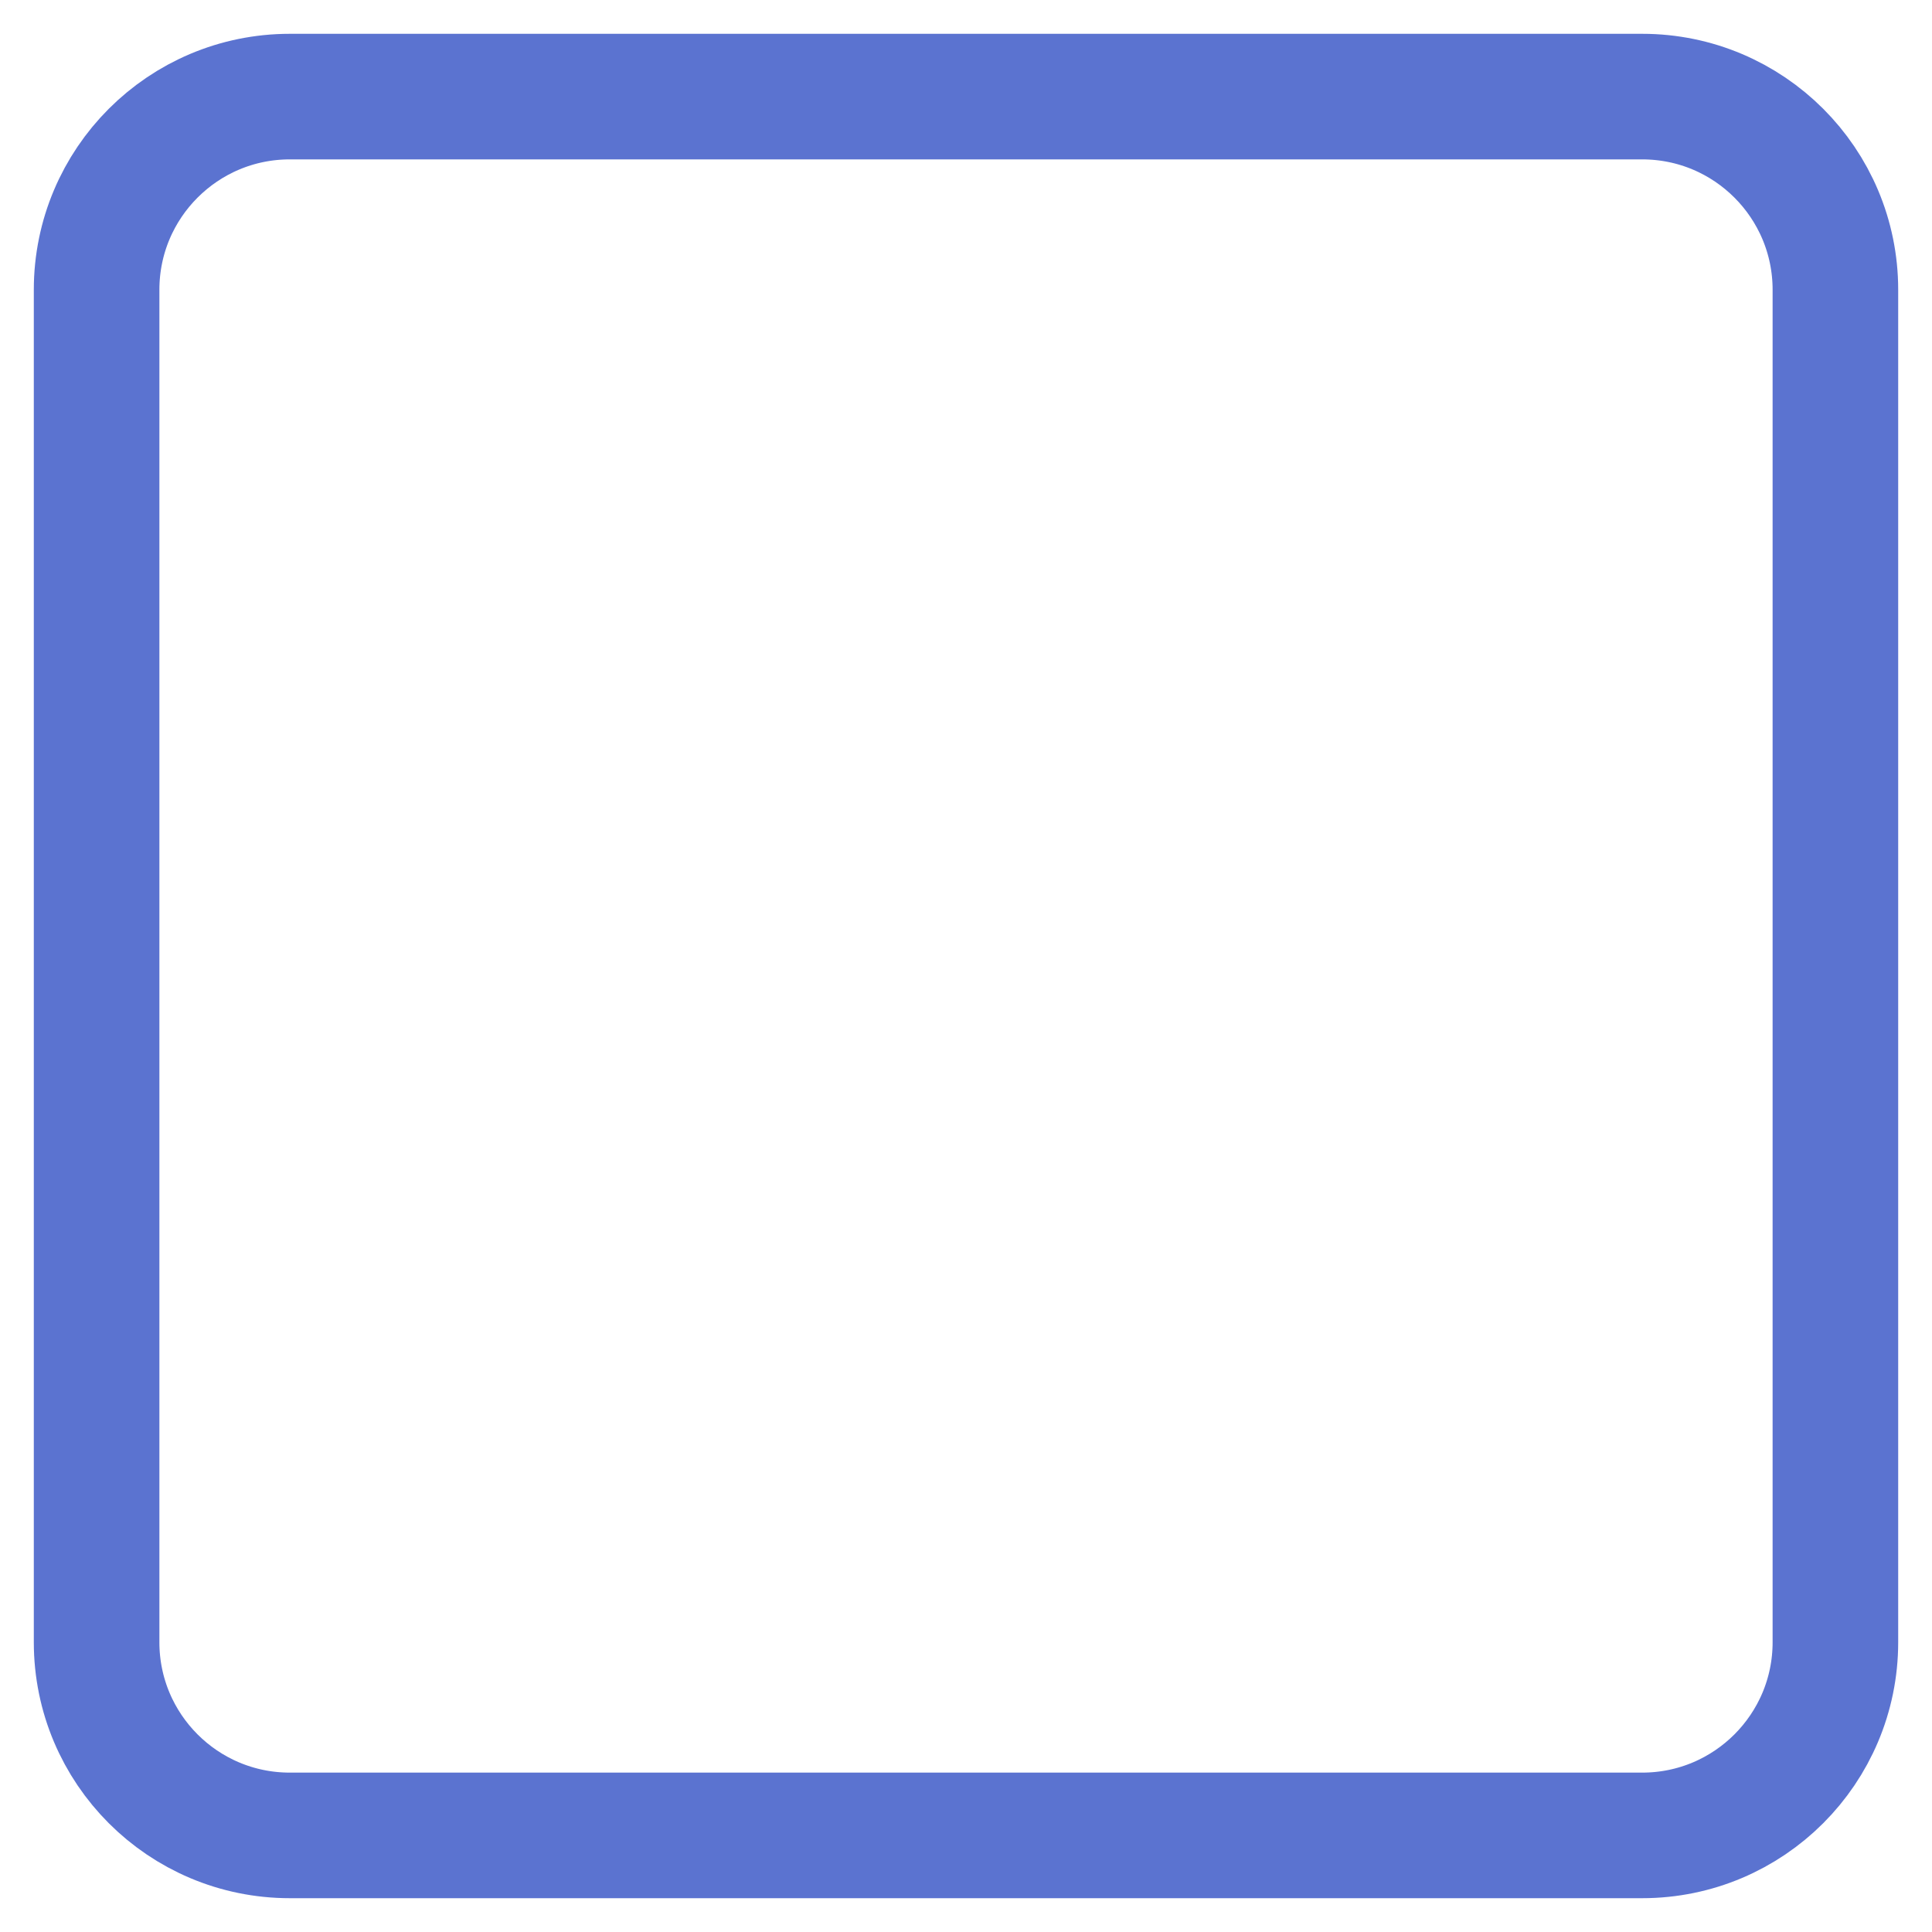
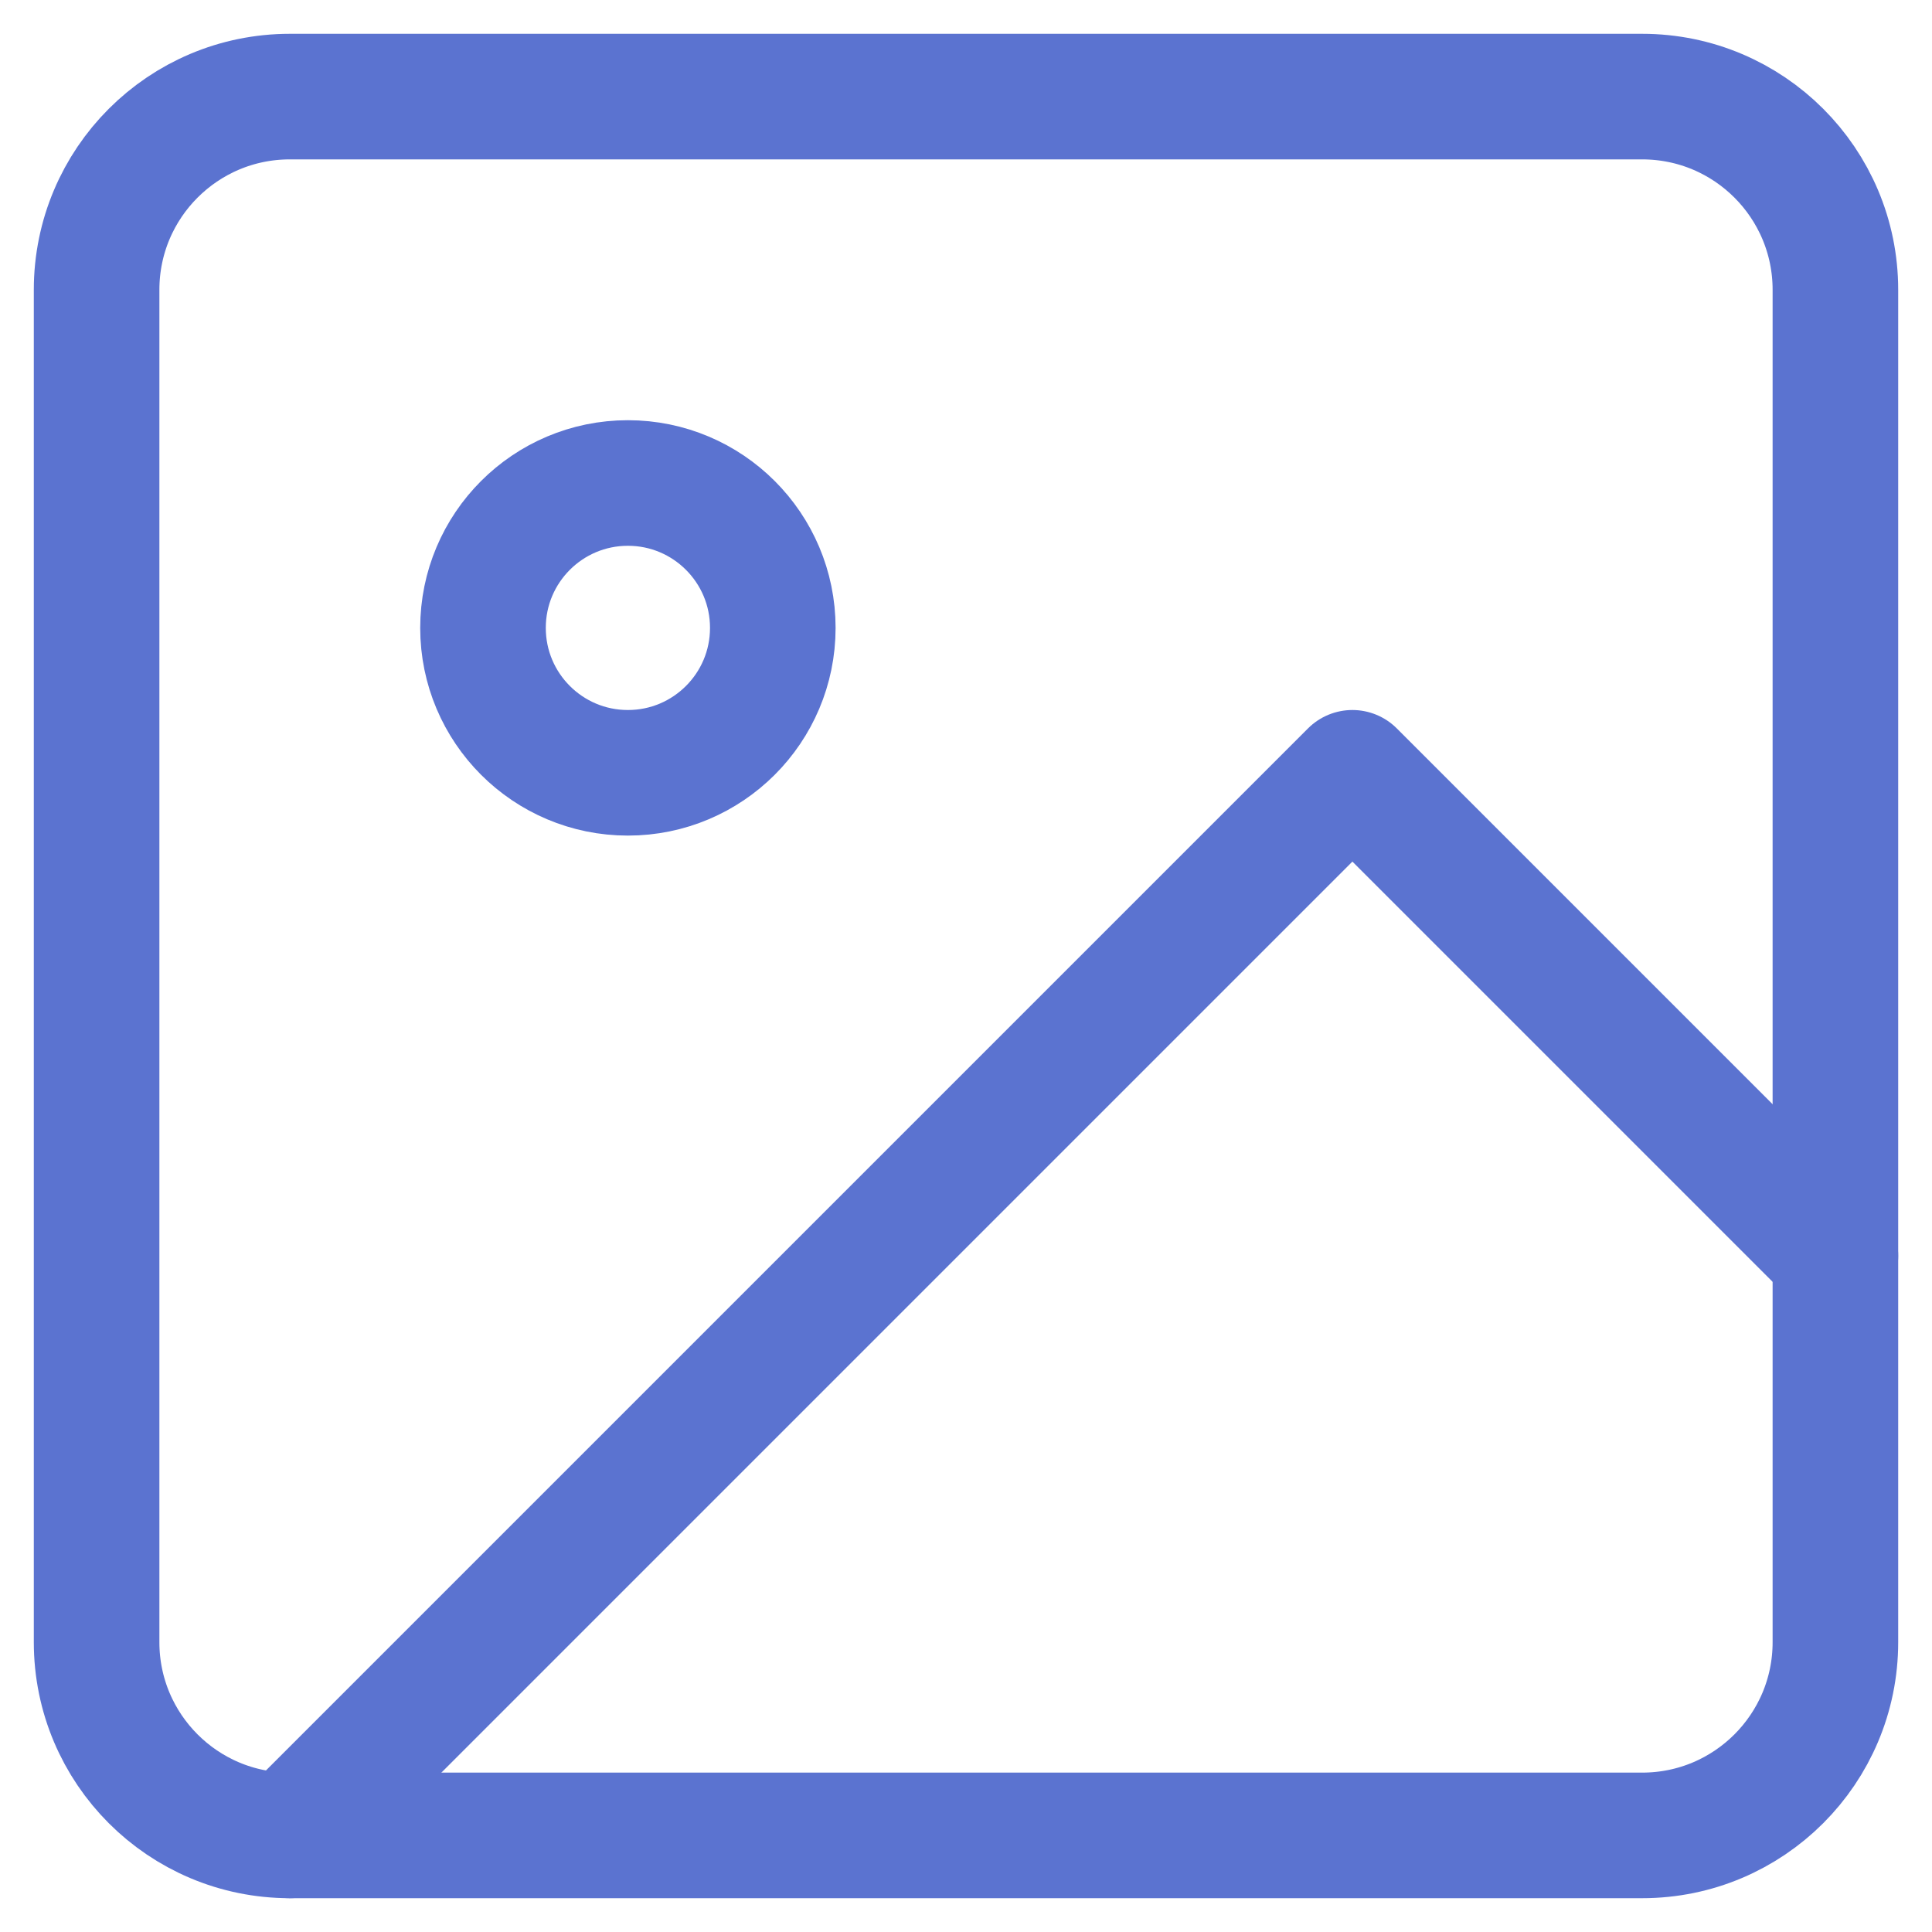
<svg xmlns="http://www.w3.org/2000/svg" width="20" height="20" viewBox="0 0 20 20" fill="none">
  <rect x="1" y="1" width="18" height="18" rx="2" stroke="#5B73D0" stroke-width="1.3" stroke-linecap="round" stroke-linejoin="round" />
+   <circle cx="6.5" cy="6.5" r="1.5" stroke="#5B73D0" stroke-width="1.3" stroke-linecap="round" stroke-linejoin="round" />
+   <path d="M19 13L14 8L3 19" stroke="#5B73D0" stroke-width="1.3" stroke-linecap="round" stroke-linejoin="round" />
</svg>
